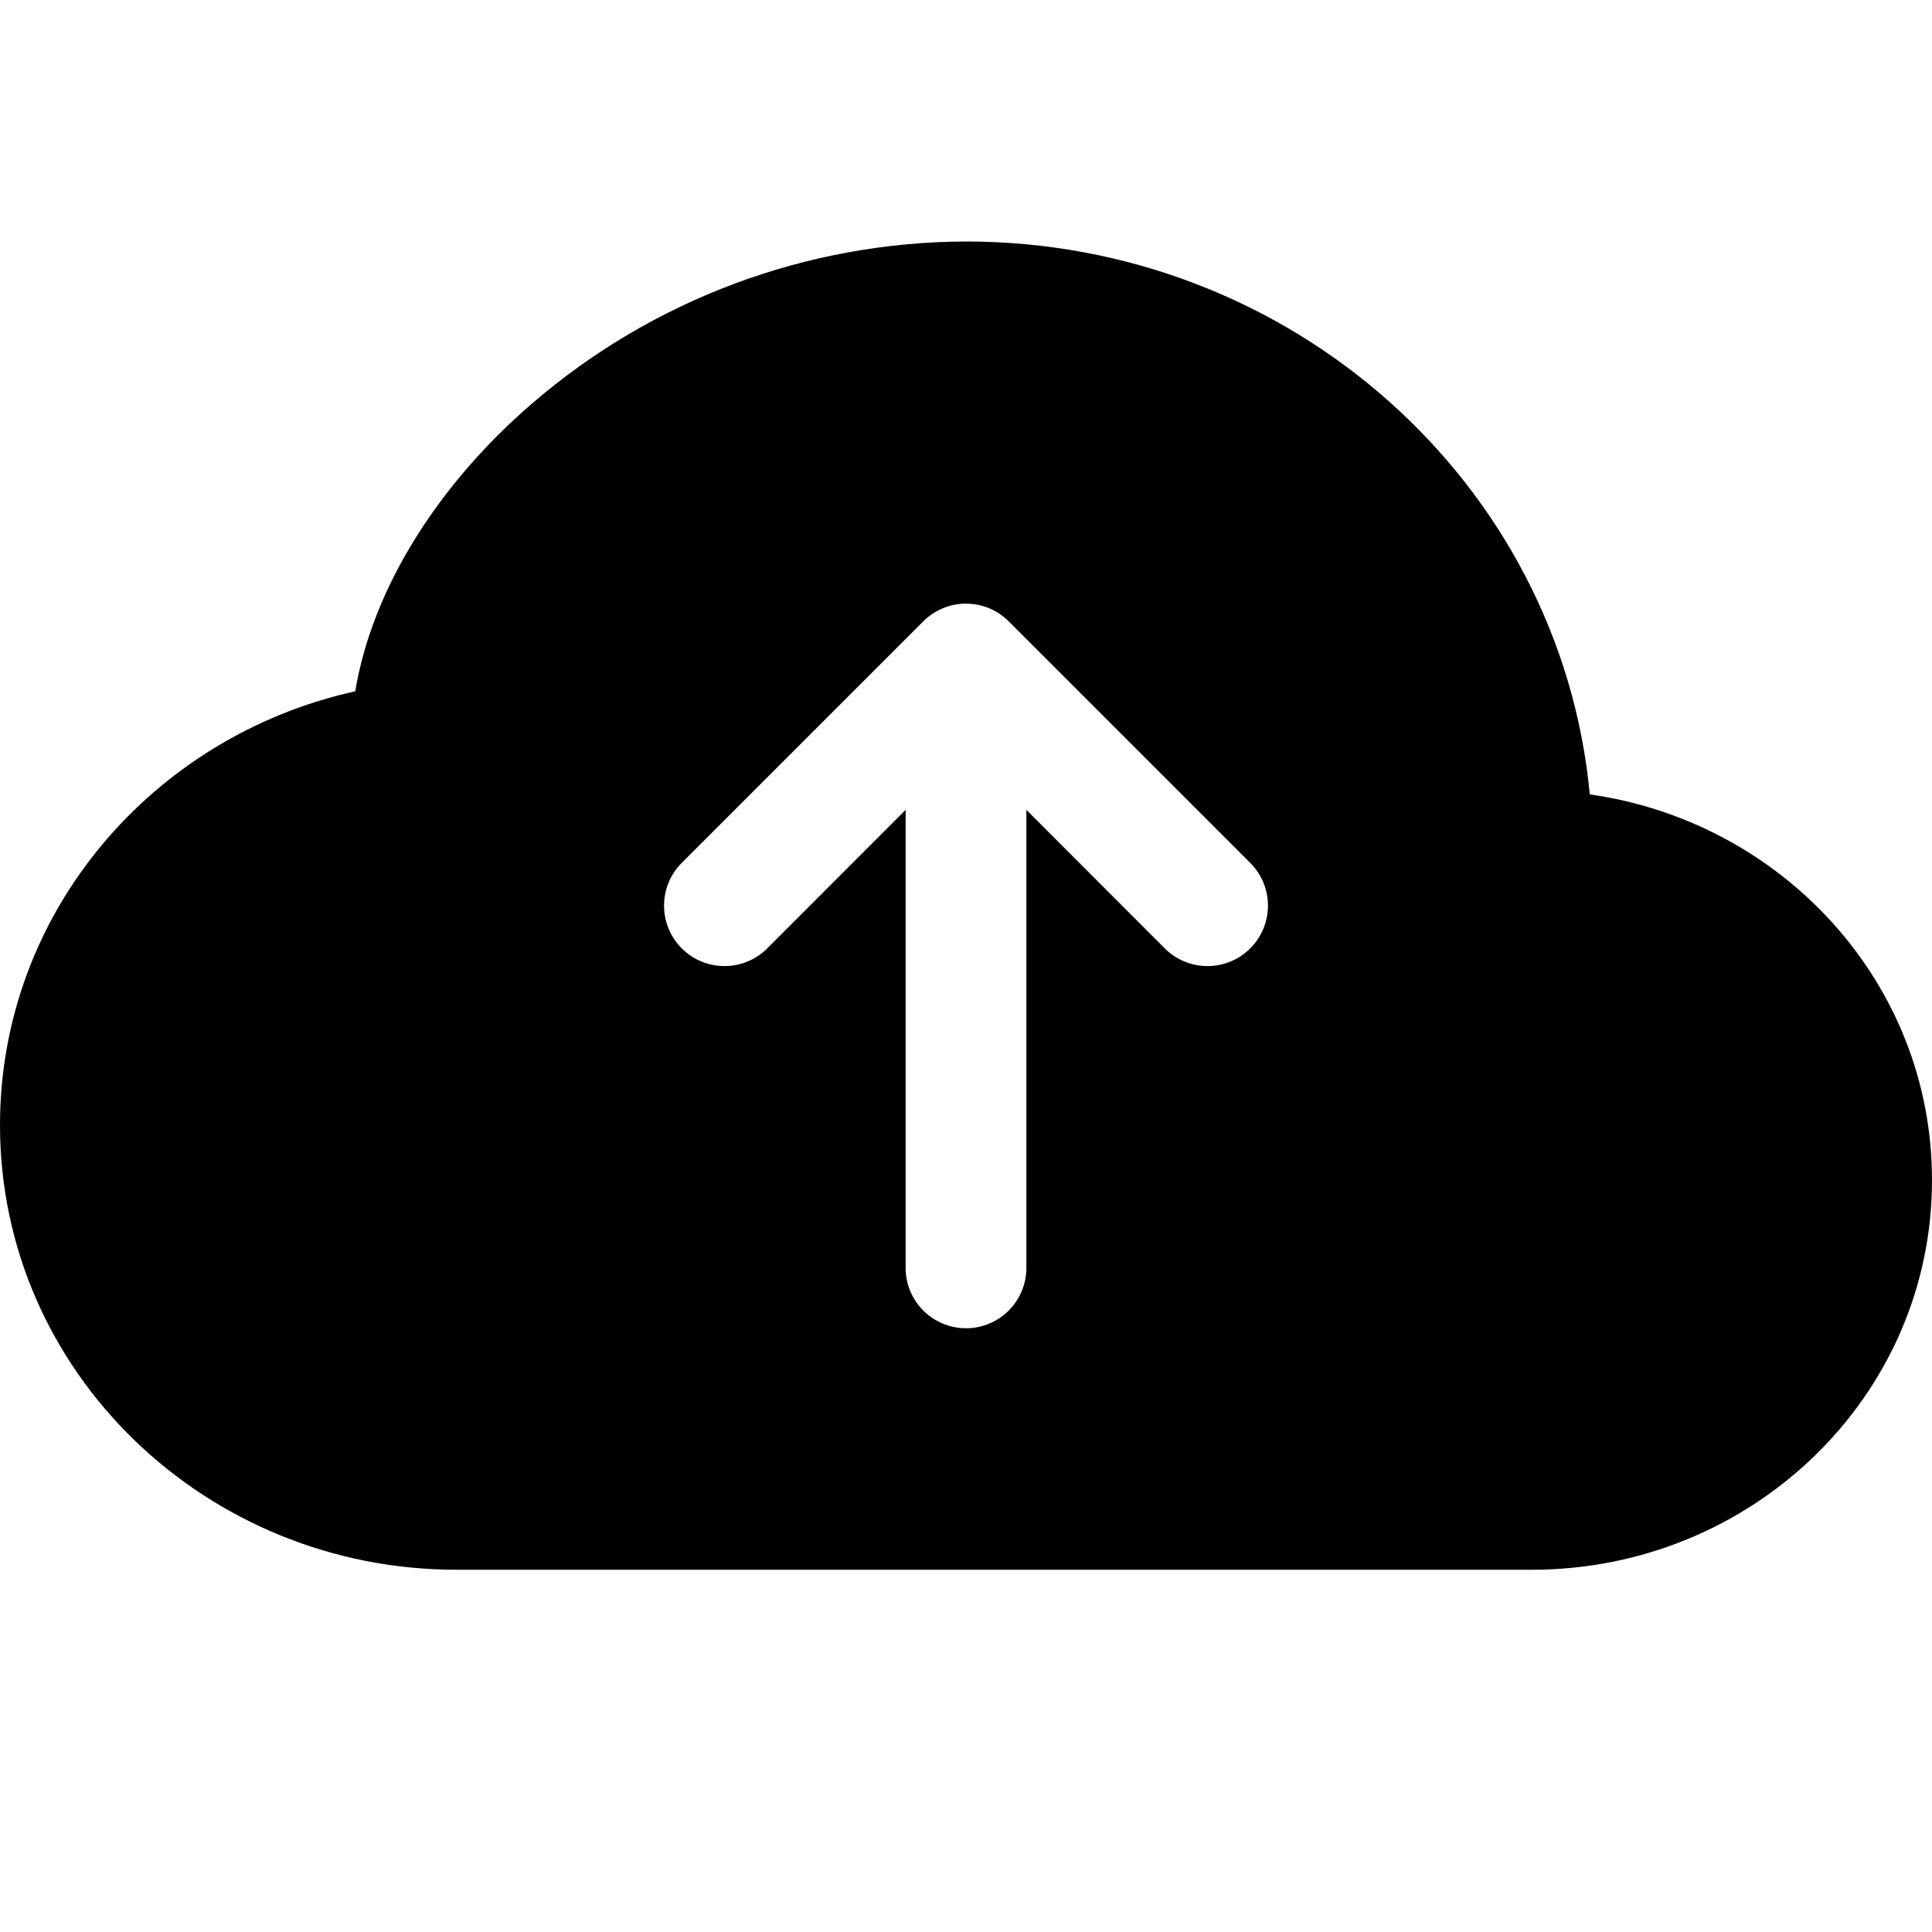
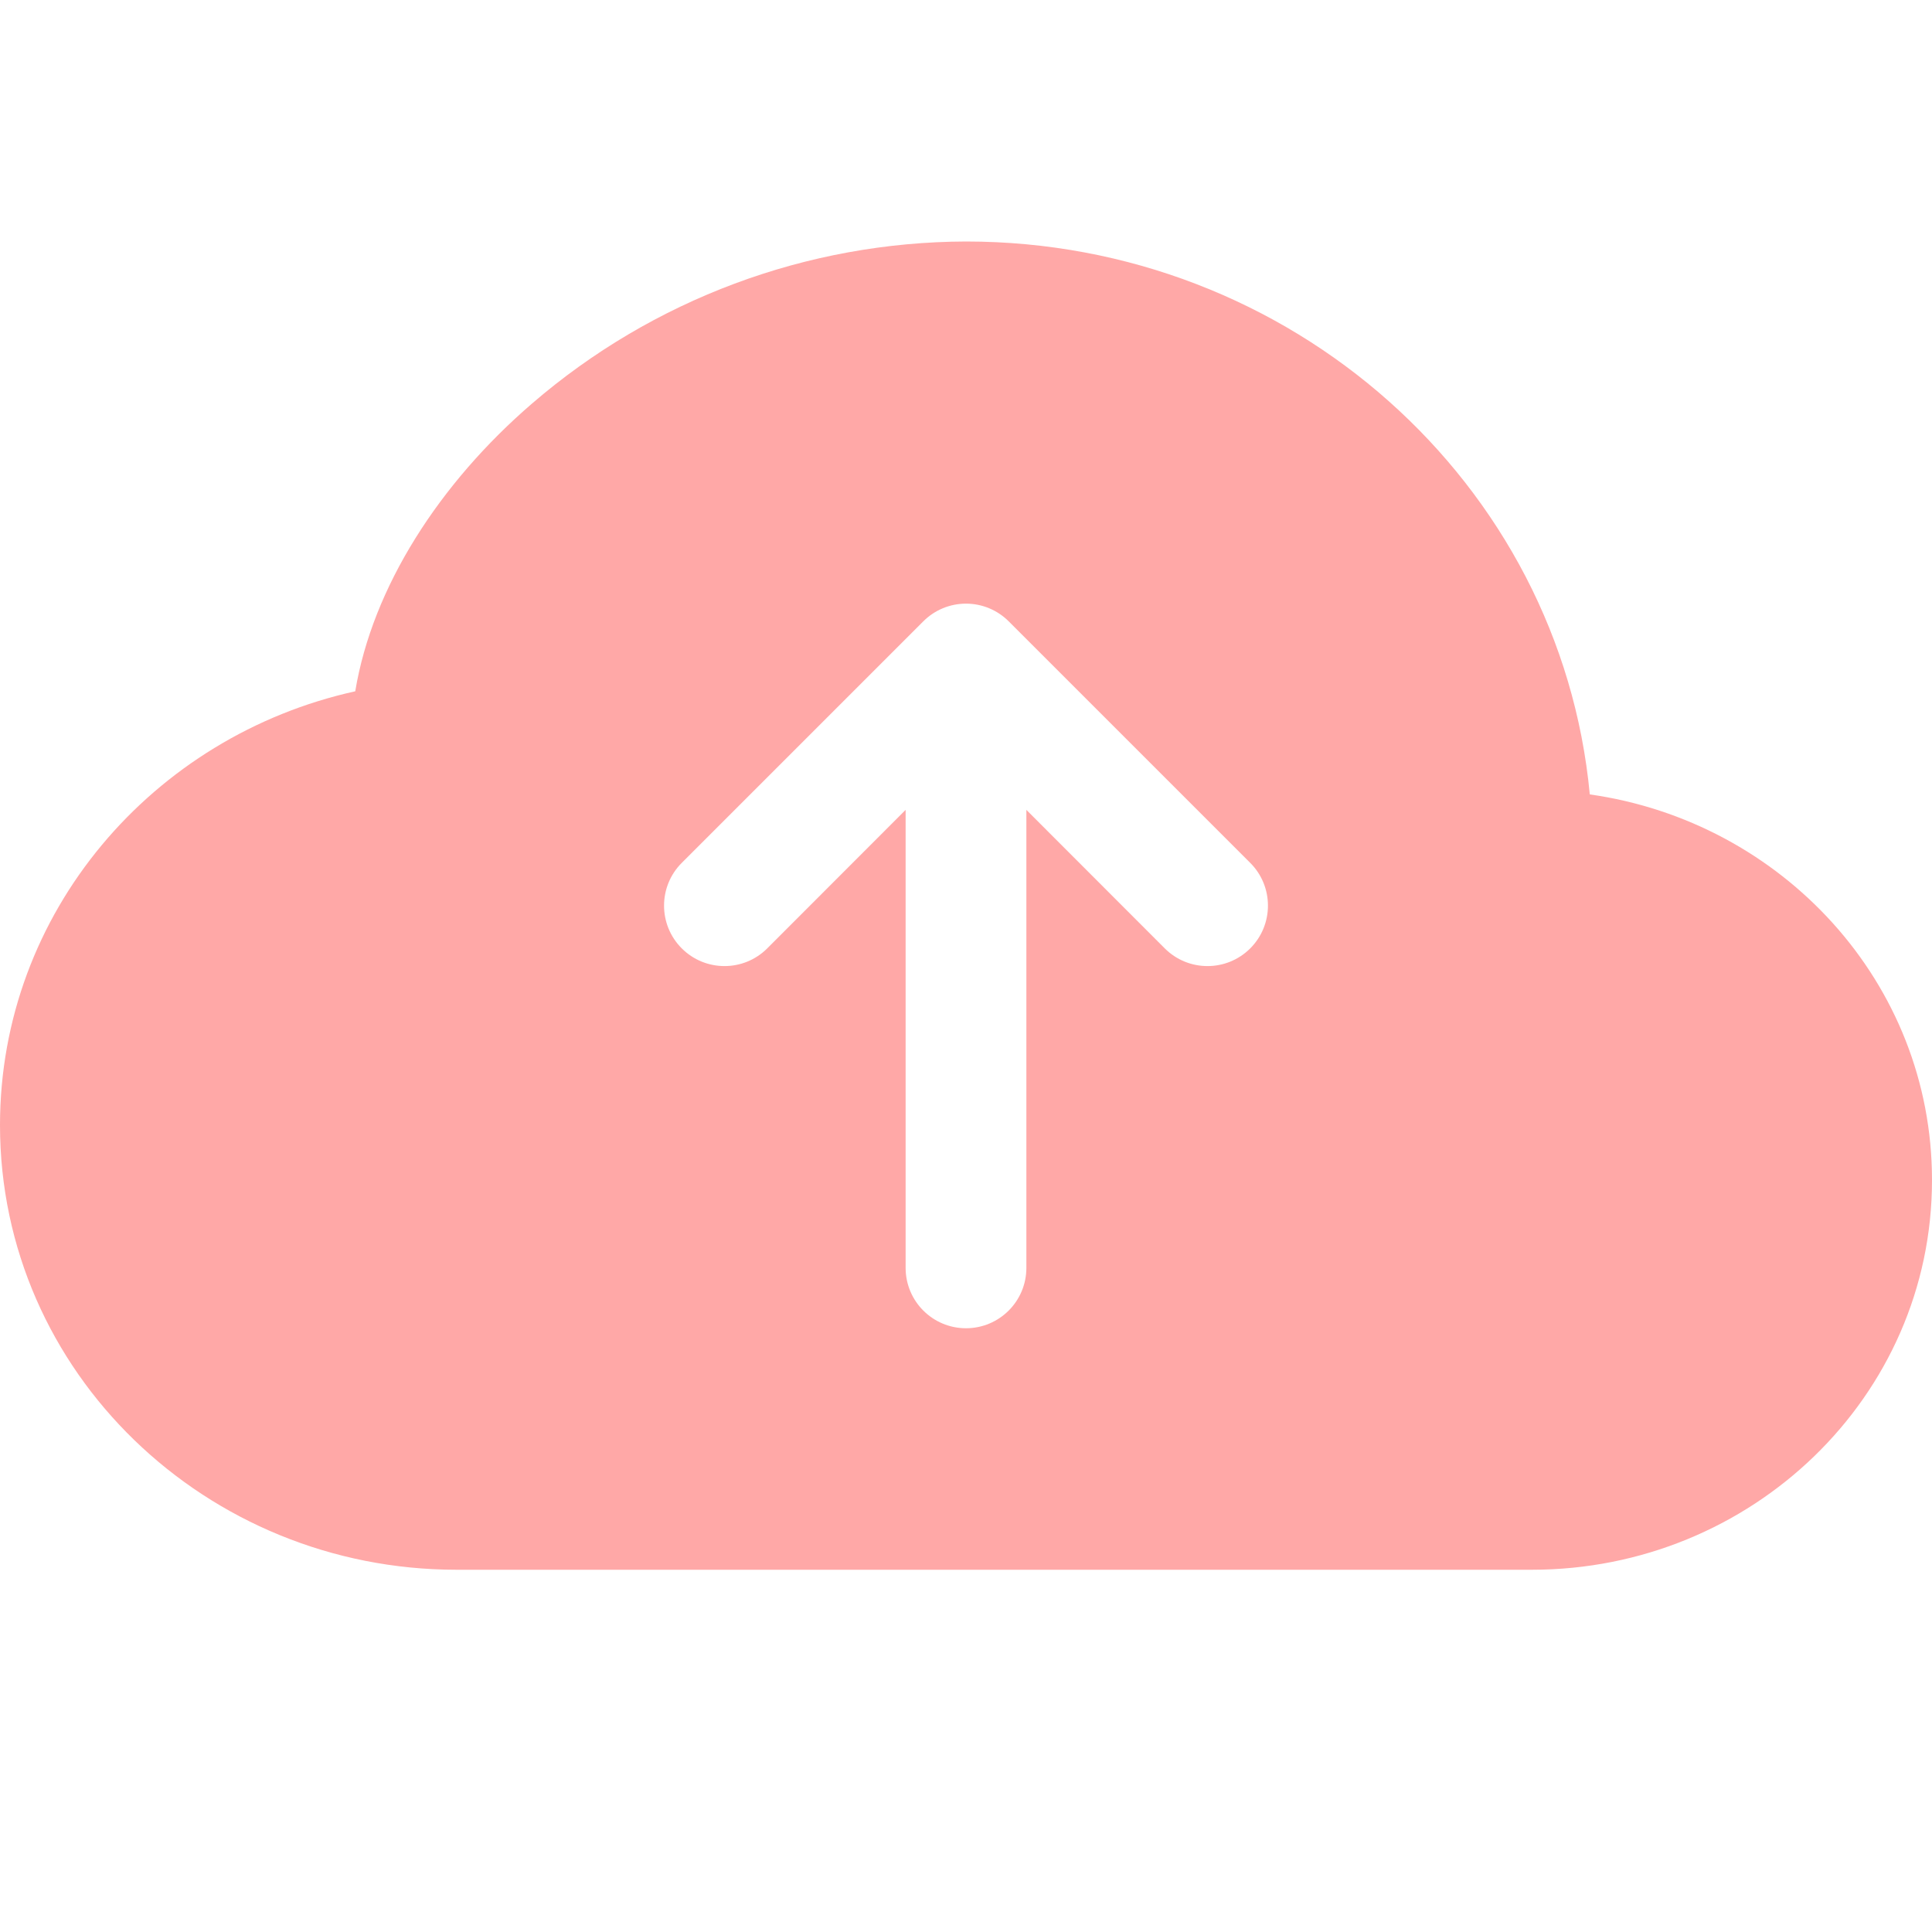
- <svg xmlns="http://www.w3.org/2000/svg" width="16" height="16" fill="currentColor" class="bi bi-cloud-arrow-up-fill" viewBox="0 0 16 16">
+ <svg xmlns="http://www.w3.org/2000/svg" width="180" height="180" fill="#FFA8A7" class="bi bi-cloud-arrow-up-fill" viewBox="0 0 16 16">
  <path d="M8 2a5.53 5.53 0 0 0-3.594 1.342c-.766.66-1.321 1.52-1.464 2.383C1.266 6.095 0 7.555 0 9.318 0 11.366 1.708 13 3.781 13h8.906C14.502 13 16 11.57 16 9.773c0-1.636-1.242-2.969-2.834-3.194C12.923 3.999 10.69 2 8 2m2.354 5.146a.5.5 0 0 1-.708.708L8.5 6.707V10.5a.5.5 0 0 1-1 0V6.707L6.354 7.854a.5.5 0 1 1-.708-.708l2-2a.5.5 0 0 1 .708 0z" />
</svg>
